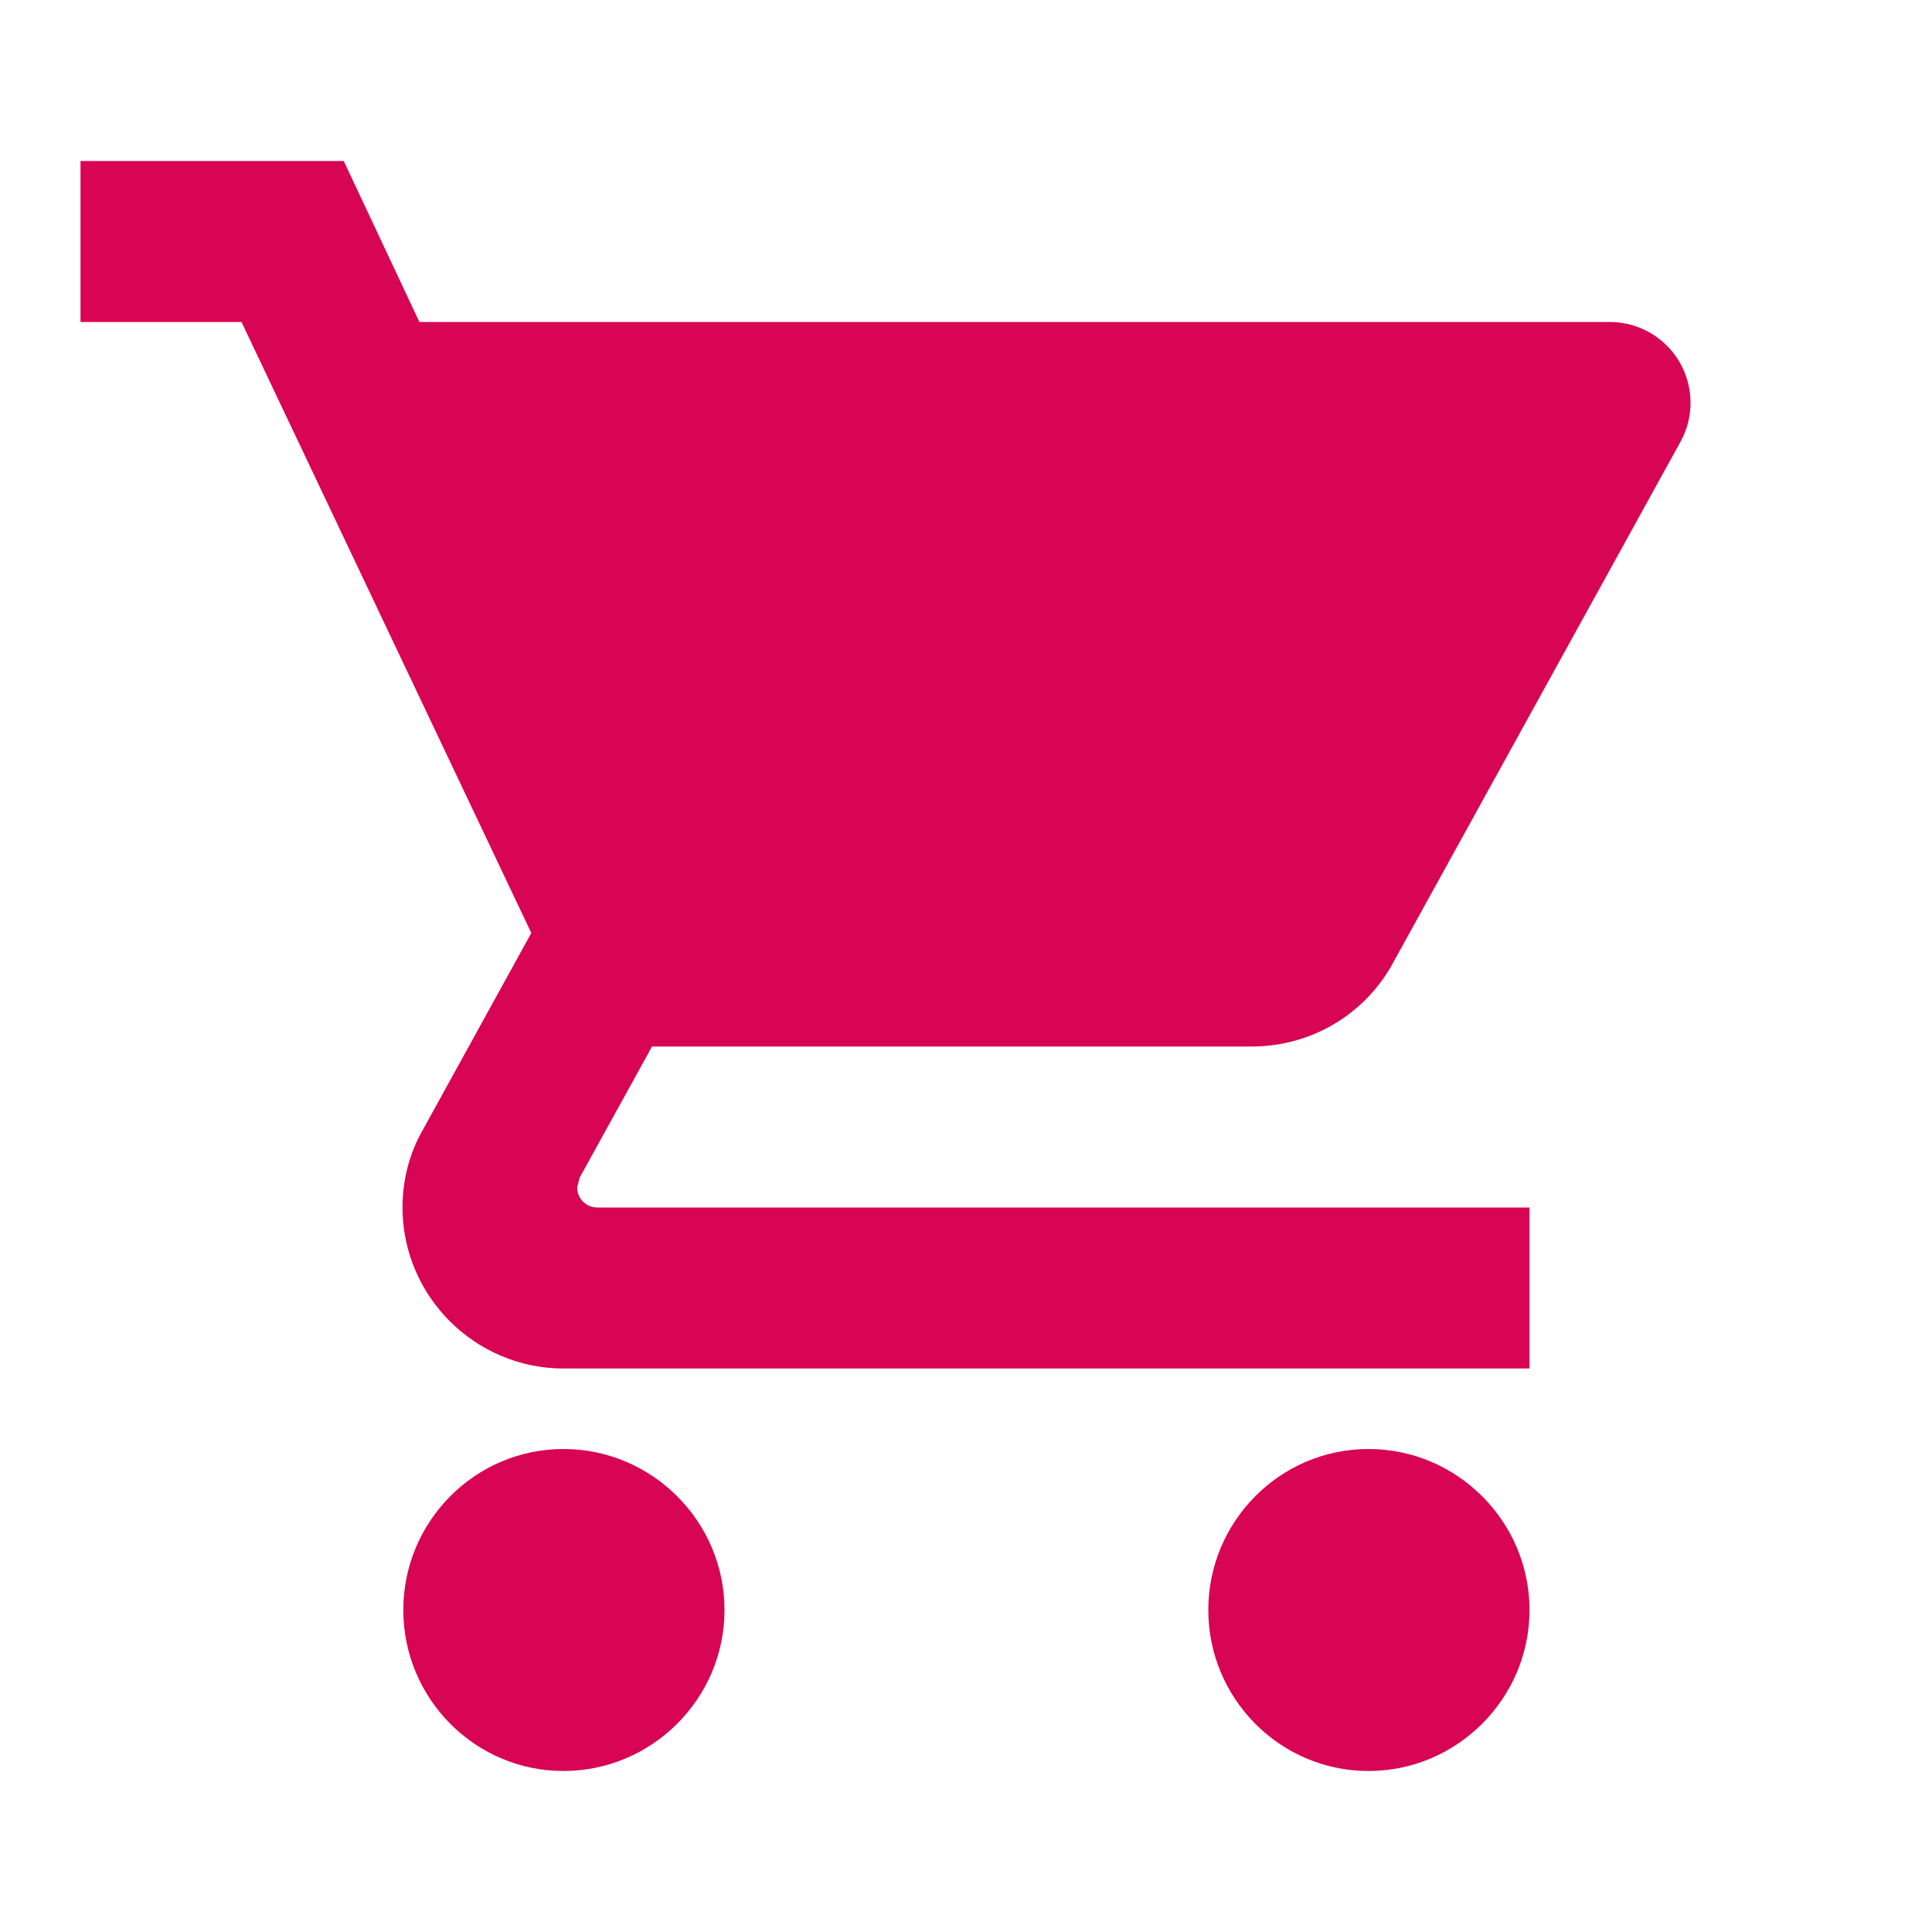
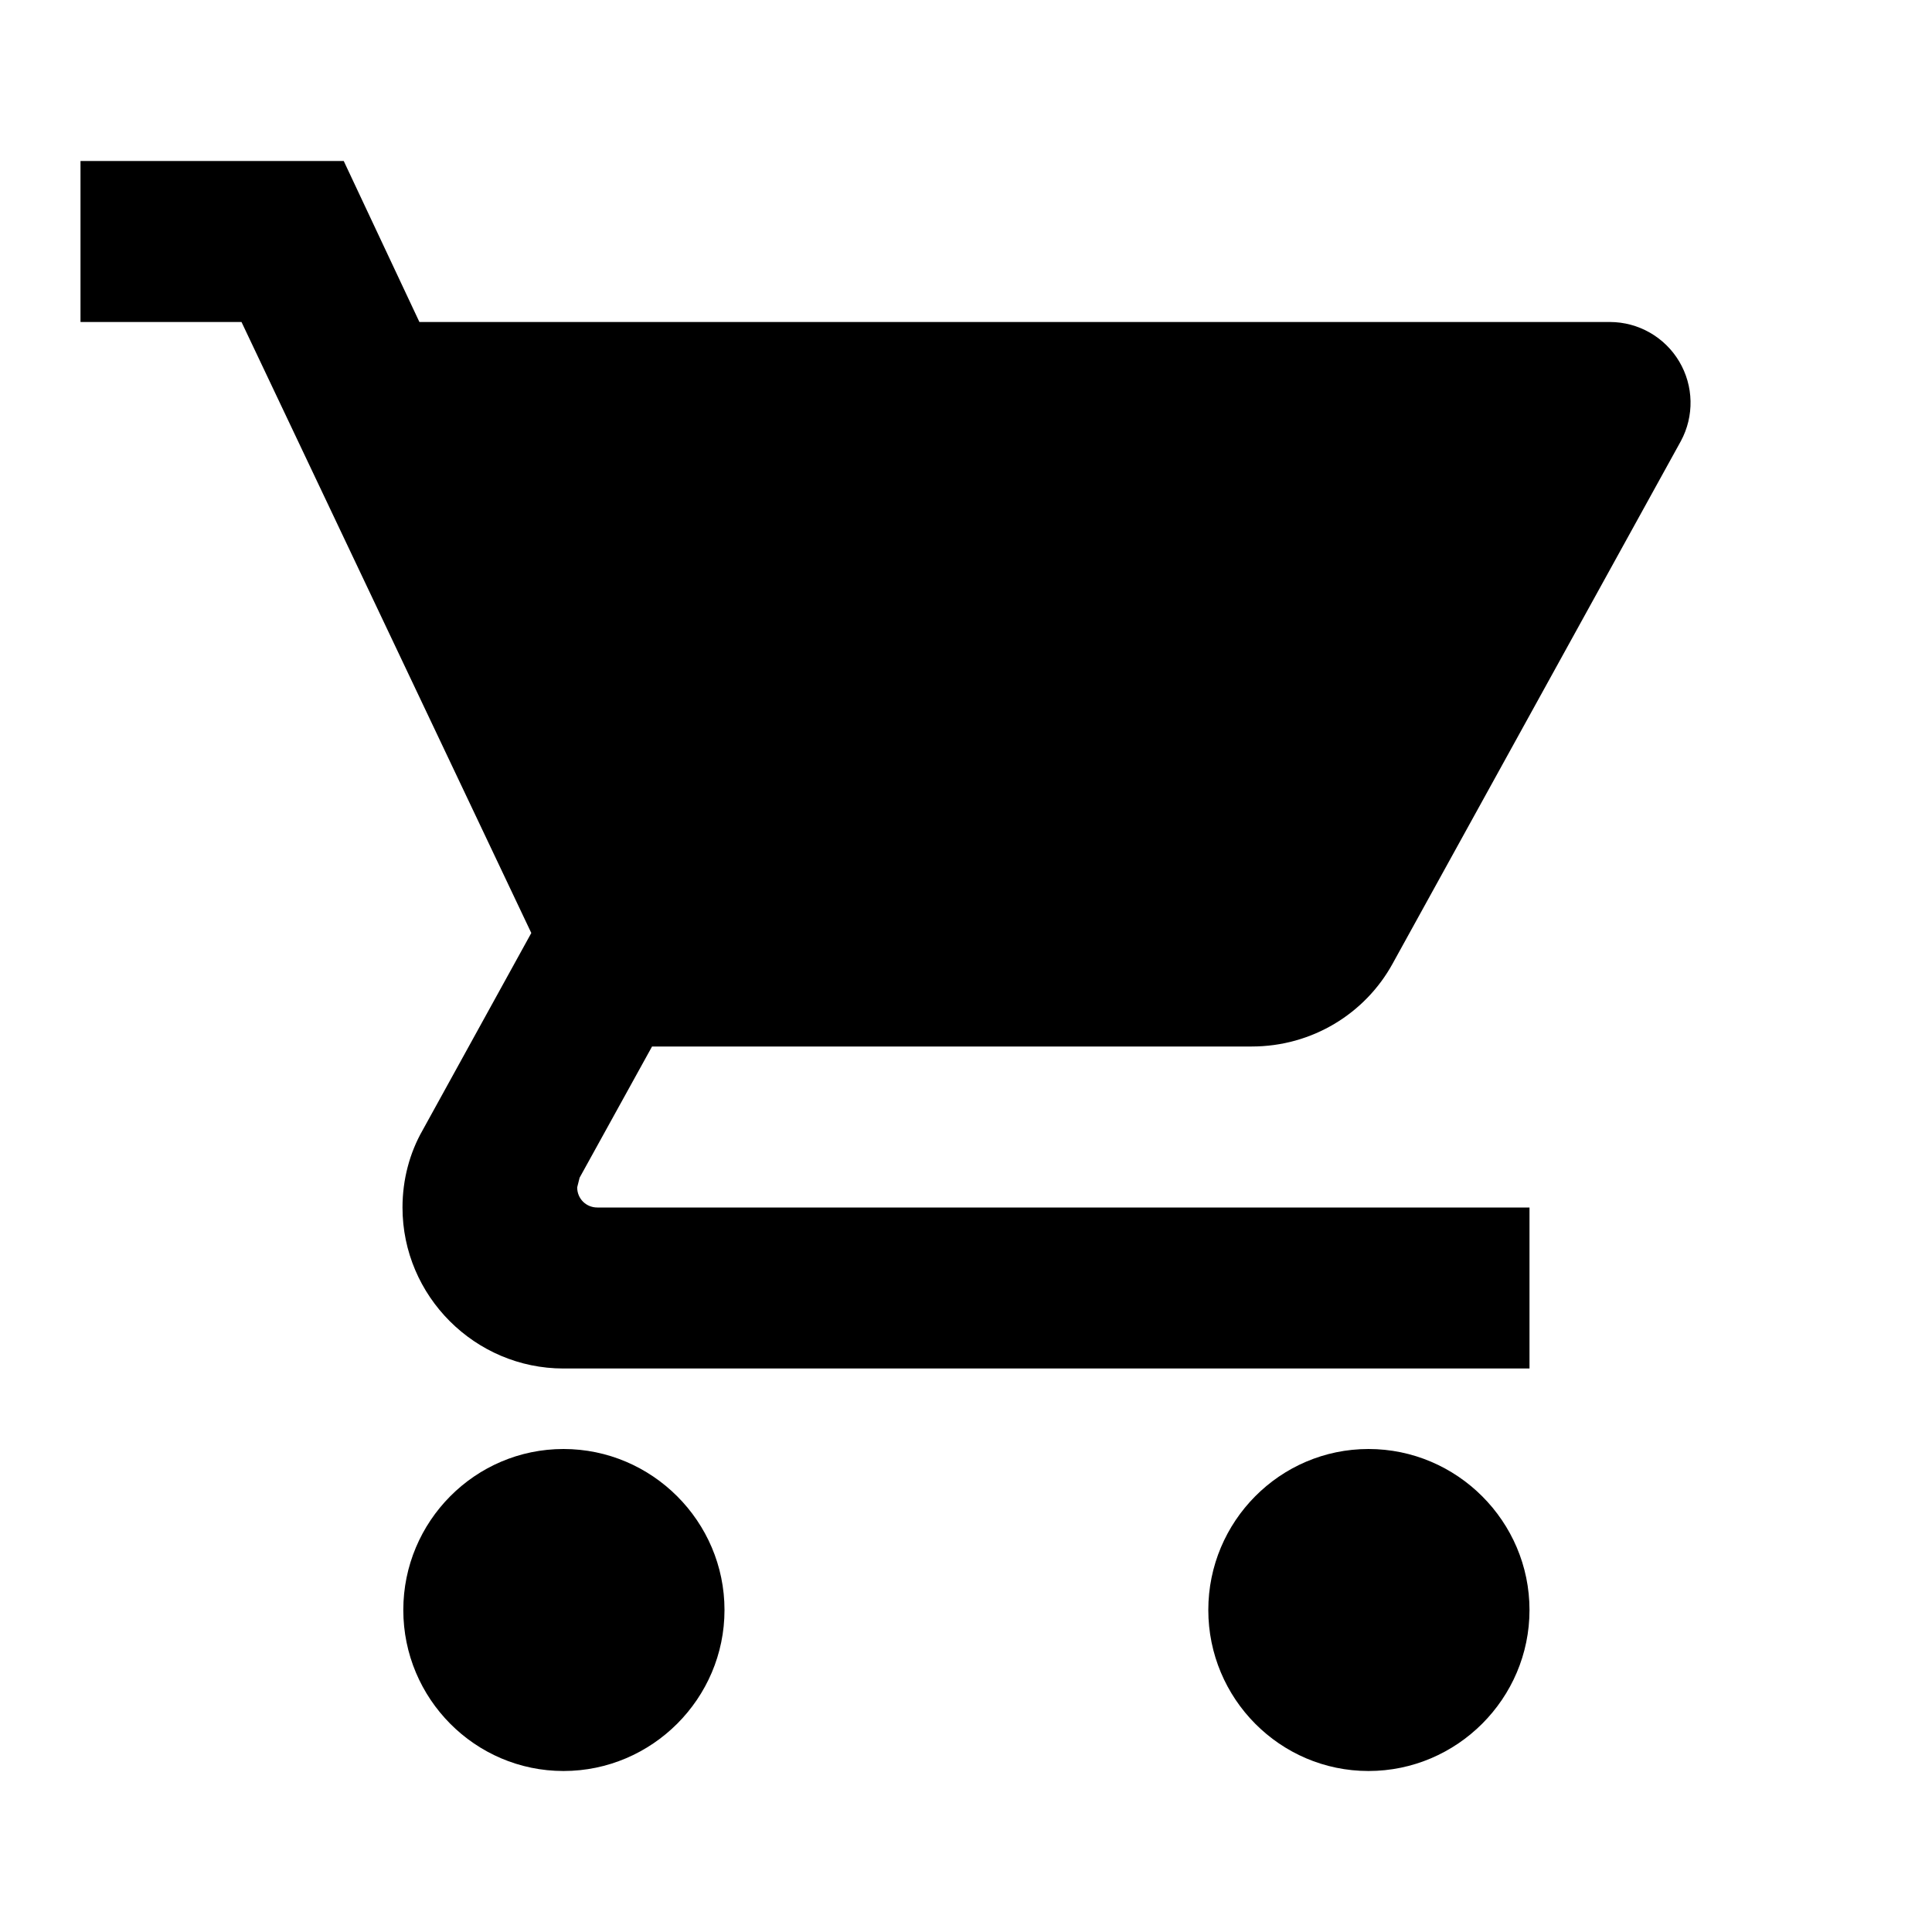
<svg xmlns="http://www.w3.org/2000/svg" version="1.1" id="Layer_1" focusable="false" x="0px" y="0px" viewBox="0 0 24 24" style="enable-background:new 0 0 24 24;" xml:space="preserve">
-   <path fill="#d80454" d="M7 18c-1.1 0-1.99.9-1.99 2S5.9 22 7 22s2-.9 2-2-.9-2-2-2zM1 2v2h2l3.6 7.59-1.35 2.45c-.16.28-.25.61-.25.96 0 1.1.9 2 2 2h12v-2H7.42c-.14 0-.25-.11-.25-.25l.03-.12.9-1.63h7.45c.75 0 1.41-.41 1.75-1.03l3.58-6.49A1.003 1.003 0 0 0 20 4H5.21l-.94-2H1zm16 16c-1.1 0-1.99.9-1.99 2s.89 2 1.99 2 2-.9 2-2-.9-2-2-2z" />
+   <path d="M7 18c-1.1 0-1.99.9-1.99 2S5.9 22 7 22s2-.9 2-2-.9-2-2-2zM1 2v2h2l3.6 7.59-1.35 2.45c-.16.28-.25.61-.25.96 0 1.1.9 2 2 2h12v-2H7.42c-.14 0-.25-.11-.25-.25l.03-.12.9-1.63h7.45c.75 0 1.41-.41 1.75-1.03l3.58-6.49A1.003 1.003 0 0 0 20 4H5.21l-.94-2H1zm16 16c-1.1 0-1.99.9-1.99 2s.89 2 1.99 2 2-.9 2-2-.9-2-2-2z" />
</svg>
